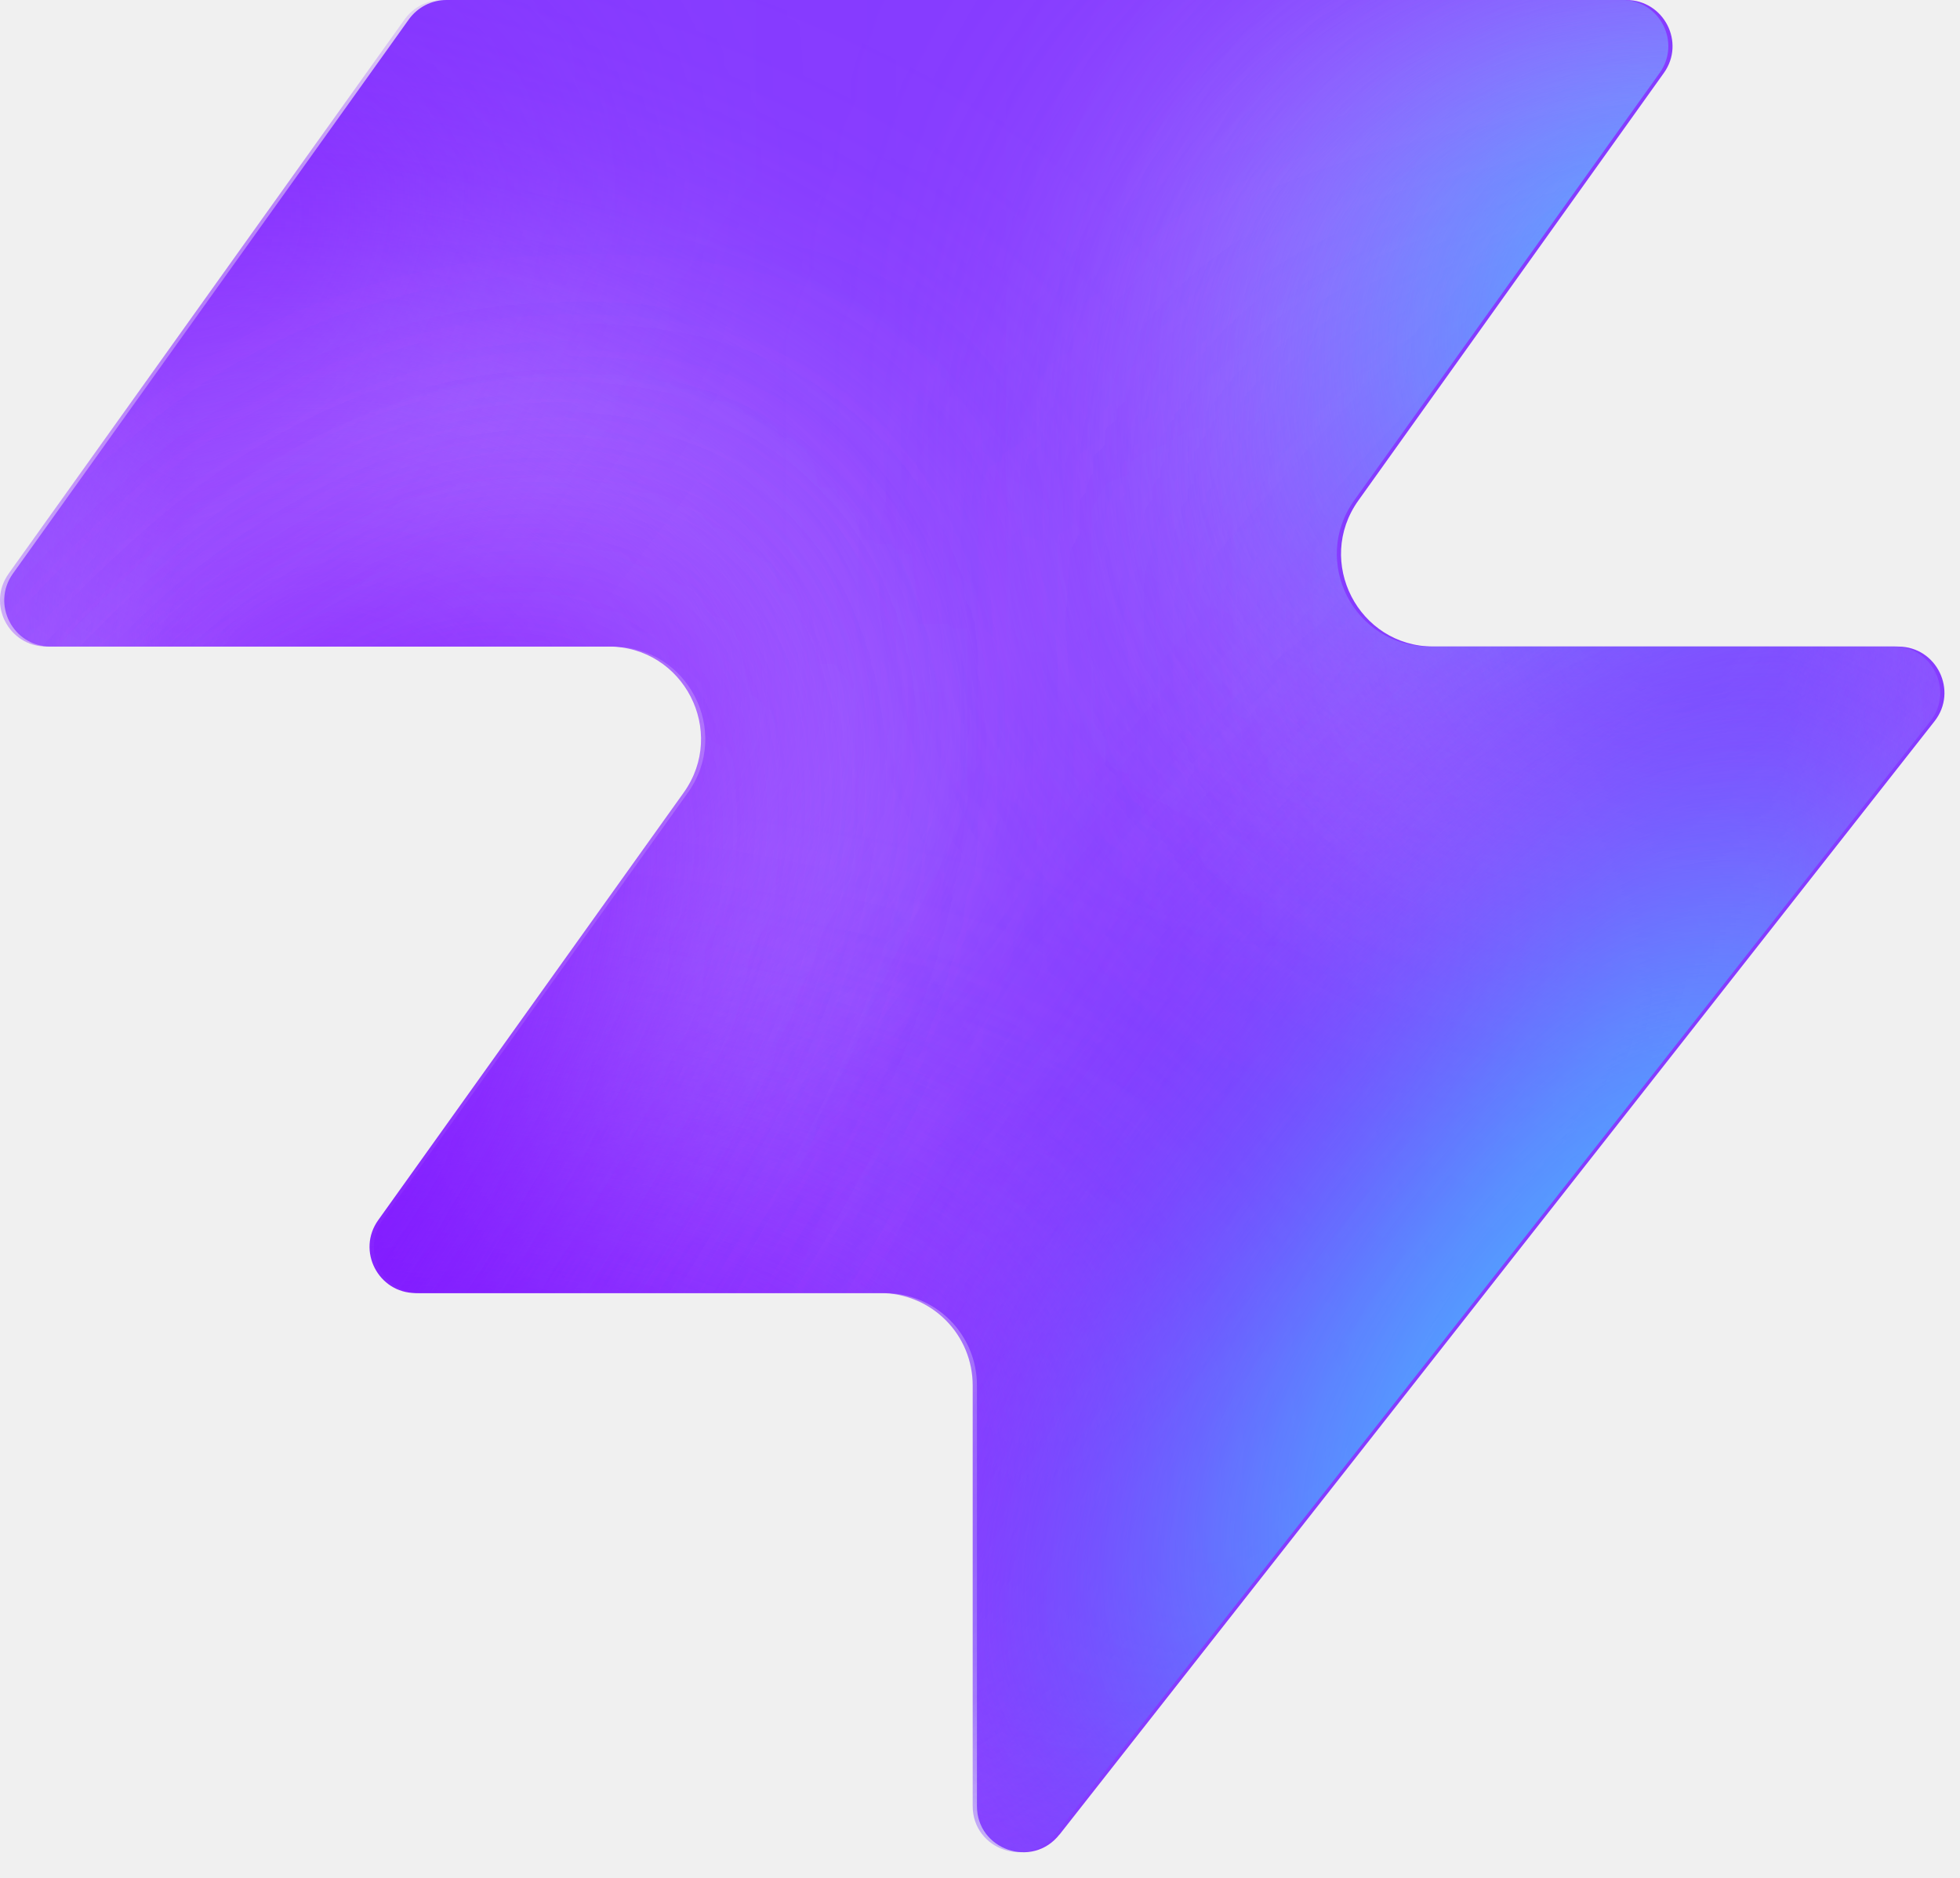
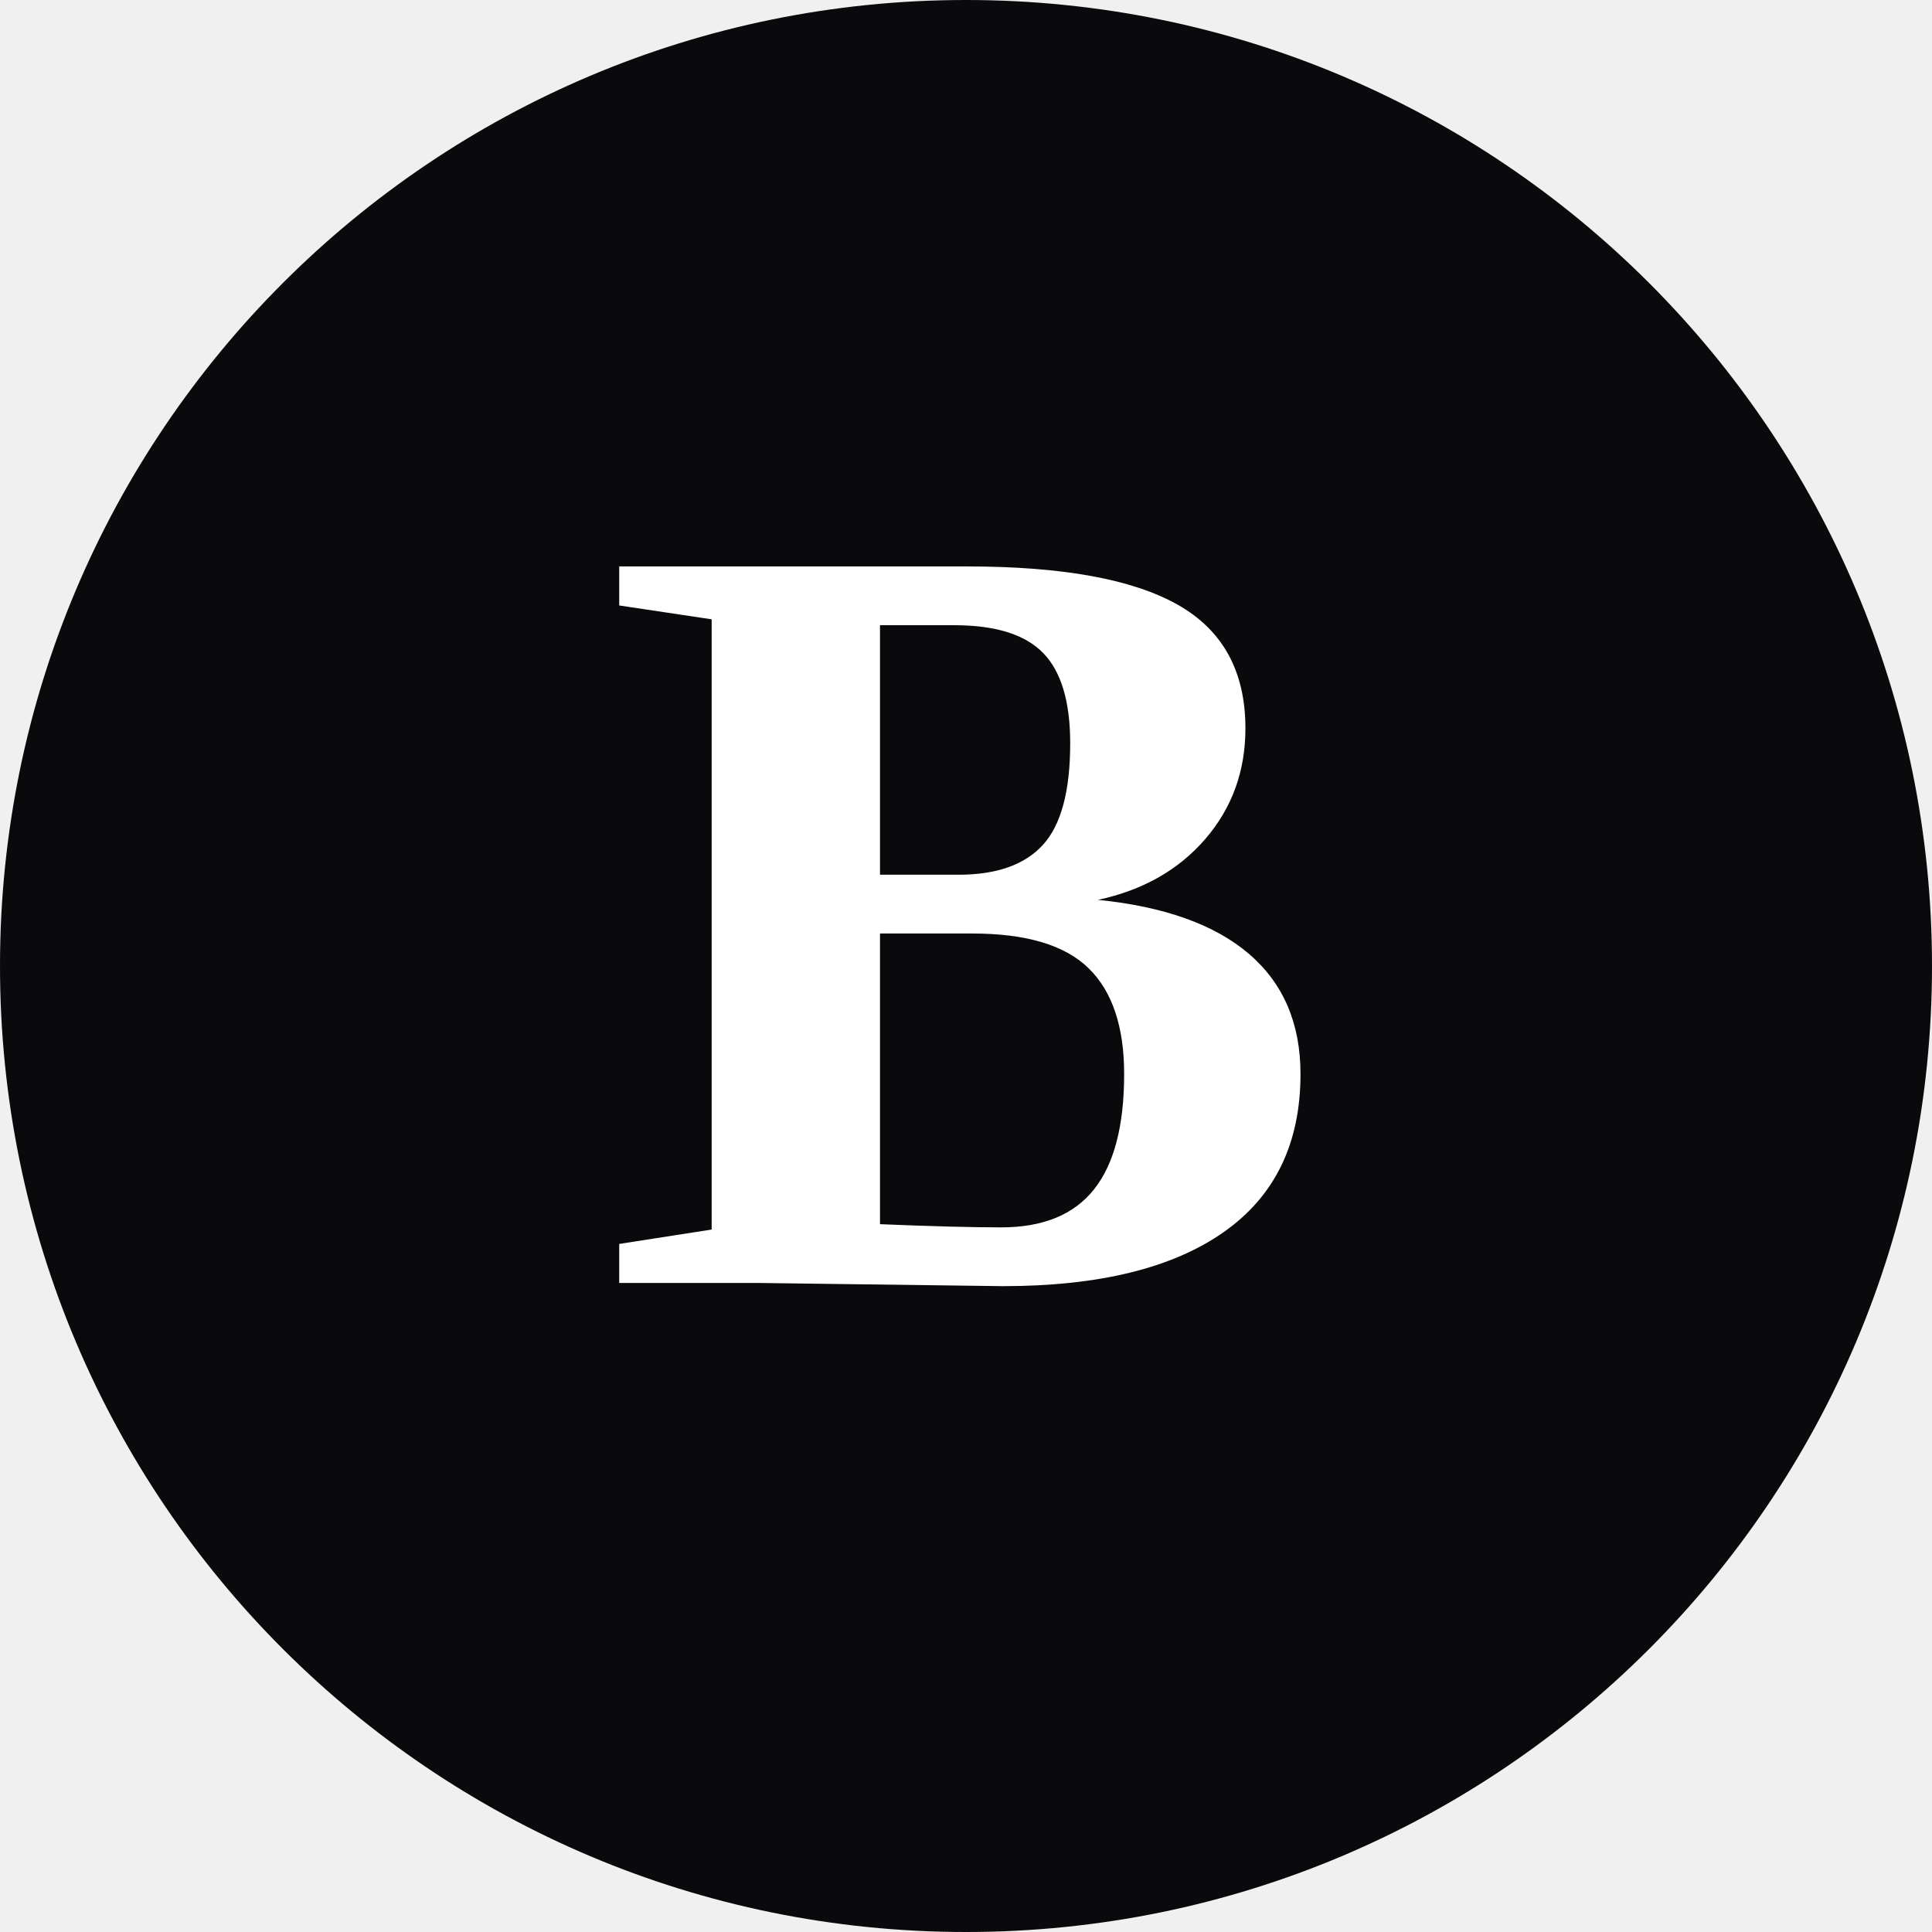
- <svg xmlns="http://www.w3.org/2000/svg" width="48" height="46" fill="none" viewBox="0 0 48 46">
-   <path fill="#863bff" d="M25.946 44.938c-.664.845-2.021.375-2.021-.698V33.937a2.26 2.26 0 0 0-2.262-2.262H10.287c-.92 0-1.456-1.04-.92-1.788l7.48-10.471c1.07-1.497 0-3.578-1.842-3.578H1.237c-.92 0-1.456-1.04-.92-1.788L10.013.474c.214-.297.556-.474.92-.474h28.894c.92 0 1.456 1.04.92 1.788l-7.48 10.471c-1.07 1.498 0 3.579 1.842 3.579h11.377c.943 0 1.473 1.088.89 1.83L25.947 44.94z" style="fill:#863bff;fill:color(display-p3 .525 .23 1);fill-opacity:1" />
-   <mask id="a" width="48" height="46" x="0" y="0" maskUnits="userSpaceOnUse" style="mask-type:alpha">
-     <path fill="#000" d="M25.842 44.938c-.664.844-2.021.375-2.021-.698V33.937a2.26 2.26 0 0 0-2.262-2.262H10.183c-.92 0-1.456-1.04-.92-1.788l7.48-10.471c1.07-1.498 0-3.579-1.842-3.579H1.133c-.92 0-1.456-1.04-.92-1.787L9.91.473c.214-.297.556-.474.92-.474h28.894c.92 0 1.456 1.04.92 1.788l-7.48 10.471c-1.07 1.498 0 3.578 1.842 3.578h11.377c.943 0 1.473 1.088.89 1.832L25.843 44.94z" style="fill:#000;fill-opacity:1" />
-   </mask>
-   <g mask="url(#a)">
-     <g filter="url(#b)">
-       <ellipse cx="5.508" cy="14.704" fill="#ede6ff" rx="5.508" ry="14.704" style="fill:#ede6ff;fill:color(display-p3 .927 .903 1);fill-opacity:1" transform="matrix(.00324 1 1 -.00324 -4.47 31.516)" />
-     </g>
-     <g filter="url(#c)">
-       <ellipse cx="10.399" cy="29.851" fill="#ede6ff" rx="10.399" ry="29.851" style="fill:#ede6ff;fill:color(display-p3 .927 .903 1);fill-opacity:1" transform="matrix(.00324 1 1 -.00324 -39.328 7.883)" />
-     </g>
-     <g filter="url(#d)">
-       <ellipse cx="5.508" cy="30.487" fill="#7e14ff" rx="5.508" ry="30.487" style="fill:#7e14ff;fill:color(display-p3 .492 .077 1);fill-opacity:1" transform="rotate(89.814 -25.913 -14.639)scale(1 -1)" />
-     </g>
-     <g filter="url(#e)">
-       <ellipse cx="5.508" cy="30.599" fill="#7e14ff" rx="5.508" ry="30.599" style="fill:#7e14ff;fill:color(display-p3 .492 .077 1);fill-opacity:1" transform="rotate(89.814 -32.644 -3.334)scale(1 -1)" />
-     </g>
-     <g filter="url(#f)">
-       <ellipse cx="5.508" cy="30.599" fill="#7e14ff" rx="5.508" ry="30.599" style="fill:#7e14ff;fill:color(display-p3 .492 .077 1);fill-opacity:1" transform="matrix(.00324 1 1 -.00324 -34.34 30.47)" />
-     </g>
-     <g filter="url(#g)">
-       <ellipse cx="14.072" cy="22.078" fill="#ede6ff" rx="14.072" ry="22.078" style="fill:#ede6ff;fill:color(display-p3 .927 .903 1);fill-opacity:1" transform="rotate(93.35 24.506 48.493)scale(-1 1)" />
-     </g>
-     <g filter="url(#h)">
-       <ellipse cx="3.47" cy="21.501" fill="#7e14ff" rx="3.47" ry="21.501" style="fill:#7e14ff;fill:color(display-p3 .492 .077 1);fill-opacity:1" transform="rotate(89.009 28.708 47.59)scale(-1 1)" />
-     </g>
-     <g filter="url(#i)">
-       <ellipse cx="3.47" cy="21.501" fill="#7e14ff" rx="3.47" ry="21.501" style="fill:#7e14ff;fill:color(display-p3 .492 .077 1);fill-opacity:1" transform="rotate(89.009 28.708 47.59)scale(-1 1)" />
-     </g>
-     <g filter="url(#j)">
-       <ellipse cx=".387" cy="8.972" fill="#7e14ff" rx="4.407" ry="29.108" style="fill:#7e14ff;fill:color(display-p3 .492 .077 1);fill-opacity:1" transform="rotate(39.51 .387 8.972)" />
-     </g>
-     <g filter="url(#k)">
-       <ellipse cx="47.523" cy="-6.092" fill="#7e14ff" rx="4.407" ry="29.108" style="fill:#7e14ff;fill:color(display-p3 .492 .077 1);fill-opacity:1" transform="rotate(37.892 47.523 -6.092)" />
-     </g>
-     <g filter="url(#l)">
-       <ellipse cx="41.412" cy="6.333" fill="#47bfff" rx="5.971" ry="9.665" style="fill:#47bfff;fill:color(display-p3 .28 .748 1);fill-opacity:1" transform="rotate(37.892 41.412 6.333)" />
-     </g>
-     <g filter="url(#m)">
-       <ellipse cx="-1.879" cy="38.332" fill="#7e14ff" rx="4.407" ry="29.108" style="fill:#7e14ff;fill:color(display-p3 .492 .077 1);fill-opacity:1" transform="rotate(37.892 -1.88 38.332)" />
-     </g>
-     <g filter="url(#n)">
-       <ellipse cx="-1.879" cy="38.332" fill="#7e14ff" rx="4.407" ry="29.108" style="fill:#7e14ff;fill:color(display-p3 .492 .077 1);fill-opacity:1" transform="rotate(37.892 -1.88 38.332)" />
-     </g>
-     <g filter="url(#o)">
-       <ellipse cx="35.651" cy="29.907" fill="#7e14ff" rx="4.407" ry="29.108" style="fill:#7e14ff;fill:color(display-p3 .492 .077 1);fill-opacity:1" transform="rotate(37.892 35.651 29.907)" />
-     </g>
-     <g filter="url(#p)">
-       <ellipse cx="38.418" cy="32.4" fill="#47bfff" rx="5.971" ry="15.297" style="fill:#47bfff;fill:color(display-p3 .28 .748 1);fill-opacity:1" transform="rotate(37.892 38.418 32.4)" />
-     </g>
-   </g>
-   <defs>
-     <filter id="b" width="60.045" height="41.654" x="-19.77" y="16.149" color-interpolation-filters="sRGB" filterUnits="userSpaceOnUse">
-       <feFlood flood-opacity="0" result="BackgroundImageFix" />
-       <feBlend in="SourceGraphic" in2="BackgroundImageFix" result="shape" />
-       <feGaussianBlur result="effect1_foregroundBlur_2002_17158" stdDeviation="7.659" />
-     </filter>
-     <filter id="c" width="90.34" height="51.437" x="-54.613" y="-7.533" color-interpolation-filters="sRGB" filterUnits="userSpaceOnUse">
-       <feFlood flood-opacity="0" result="BackgroundImageFix" />
-       <feBlend in="SourceGraphic" in2="BackgroundImageFix" result="shape" />
-       <feGaussianBlur result="effect1_foregroundBlur_2002_17158" stdDeviation="7.659" />
-     </filter>
-     <filter id="d" width="79.355" height="29.4" x="-49.64" y="2.03" color-interpolation-filters="sRGB" filterUnits="userSpaceOnUse">
-       <feFlood flood-opacity="0" result="BackgroundImageFix" />
-       <feBlend in="SourceGraphic" in2="BackgroundImageFix" result="shape" />
-       <feGaussianBlur result="effect1_foregroundBlur_2002_17158" stdDeviation="4.596" />
-     </filter>
-     <filter id="e" width="79.579" height="29.4" x="-45.045" y="20.029" color-interpolation-filters="sRGB" filterUnits="userSpaceOnUse">
-       <feFlood flood-opacity="0" result="BackgroundImageFix" />
-       <feBlend in="SourceGraphic" in2="BackgroundImageFix" result="shape" />
-       <feGaussianBlur result="effect1_foregroundBlur_2002_17158" stdDeviation="4.596" />
-     </filter>
-     <filter id="f" width="79.579" height="29.4" x="-43.513" y="21.178" color-interpolation-filters="sRGB" filterUnits="userSpaceOnUse">
-       <feFlood flood-opacity="0" result="BackgroundImageFix" />
-       <feBlend in="SourceGraphic" in2="BackgroundImageFix" result="shape" />
-       <feGaussianBlur result="effect1_foregroundBlur_2002_17158" stdDeviation="4.596" />
-     </filter>
-     <filter id="g" width="74.749" height="58.852" x="15.756" y="-17.901" color-interpolation-filters="sRGB" filterUnits="userSpaceOnUse">
-       <feFlood flood-opacity="0" result="BackgroundImageFix" />
-       <feBlend in="SourceGraphic" in2="BackgroundImageFix" result="shape" />
-       <feGaussianBlur result="effect1_foregroundBlur_2002_17158" stdDeviation="7.659" />
-     </filter>
-     <filter id="h" width="61.377" height="25.362" x="23.548" y="2.284" color-interpolation-filters="sRGB" filterUnits="userSpaceOnUse">
-       <feFlood flood-opacity="0" result="BackgroundImageFix" />
-       <feBlend in="SourceGraphic" in2="BackgroundImageFix" result="shape" />
-       <feGaussianBlur result="effect1_foregroundBlur_2002_17158" stdDeviation="4.596" />
-     </filter>
-     <filter id="i" width="61.377" height="25.362" x="23.548" y="2.284" color-interpolation-filters="sRGB" filterUnits="userSpaceOnUse">
-       <feFlood flood-opacity="0" result="BackgroundImageFix" />
-       <feBlend in="SourceGraphic" in2="BackgroundImageFix" result="shape" />
-       <feGaussianBlur result="effect1_foregroundBlur_2002_17158" stdDeviation="4.596" />
-     </filter>
-     <filter id="j" width="56.045" height="63.649" x="-27.636" y="-22.853" color-interpolation-filters="sRGB" filterUnits="userSpaceOnUse">
-       <feFlood flood-opacity="0" result="BackgroundImageFix" />
-       <feBlend in="SourceGraphic" in2="BackgroundImageFix" result="shape" />
-       <feGaussianBlur result="effect1_foregroundBlur_2002_17158" stdDeviation="4.596" />
-     </filter>
-     <filter id="k" width="54.814" height="64.646" x="20.116" y="-38.415" color-interpolation-filters="sRGB" filterUnits="userSpaceOnUse">
-       <feFlood flood-opacity="0" result="BackgroundImageFix" />
-       <feBlend in="SourceGraphic" in2="BackgroundImageFix" result="shape" />
-       <feGaussianBlur result="effect1_foregroundBlur_2002_17158" stdDeviation="4.596" />
-     </filter>
-     <filter id="l" width="33.541" height="35.313" x="24.641" y="-11.323" color-interpolation-filters="sRGB" filterUnits="userSpaceOnUse">
-       <feFlood flood-opacity="0" result="BackgroundImageFix" />
-       <feBlend in="SourceGraphic" in2="BackgroundImageFix" result="shape" />
-       <feGaussianBlur result="effect1_foregroundBlur_2002_17158" stdDeviation="4.596" />
-     </filter>
-     <filter id="m" width="54.814" height="64.646" x="-29.286" y="6.009" color-interpolation-filters="sRGB" filterUnits="userSpaceOnUse">
-       <feFlood flood-opacity="0" result="BackgroundImageFix" />
-       <feBlend in="SourceGraphic" in2="BackgroundImageFix" result="shape" />
-       <feGaussianBlur result="effect1_foregroundBlur_2002_17158" stdDeviation="4.596" />
-     </filter>
-     <filter id="n" width="54.814" height="64.646" x="-29.286" y="6.009" color-interpolation-filters="sRGB" filterUnits="userSpaceOnUse">
-       <feFlood flood-opacity="0" result="BackgroundImageFix" />
-       <feBlend in="SourceGraphic" in2="BackgroundImageFix" result="shape" />
-       <feGaussianBlur result="effect1_foregroundBlur_2002_17158" stdDeviation="4.596" />
-     </filter>
-     <filter id="o" width="54.814" height="64.646" x="8.244" y="-2.416" color-interpolation-filters="sRGB" filterUnits="userSpaceOnUse">
-       <feFlood flood-opacity="0" result="BackgroundImageFix" />
-       <feBlend in="SourceGraphic" in2="BackgroundImageFix" result="shape" />
-       <feGaussianBlur result="effect1_foregroundBlur_2002_17158" stdDeviation="4.596" />
-     </filter>
-     <filter id="p" width="39.409" height="43.623" x="18.713" y="10.588" color-interpolation-filters="sRGB" filterUnits="userSpaceOnUse">
-       <feFlood flood-opacity="0" result="BackgroundImageFix" />
-       <feBlend in="SourceGraphic" in2="BackgroundImageFix" result="shape" />
-       <feGaussianBlur result="effect1_foregroundBlur_2002_17158" stdDeviation="4.596" />
-     </filter>
-   </defs>
+ <svg xmlns="http://www.w3.org/2000/svg" viewBox="0 0 512 512" width="100%" height="100%">
+   <circle cx="256" cy="256" r="256" fill="#0A0A0C" />
+   <text x="256" y="340" font-family="Georgia, 'Times New Roman', serif" font-size="290" font-weight="bold" fill="#FFFFFF" text-anchor="middle">B</text>
</svg>
